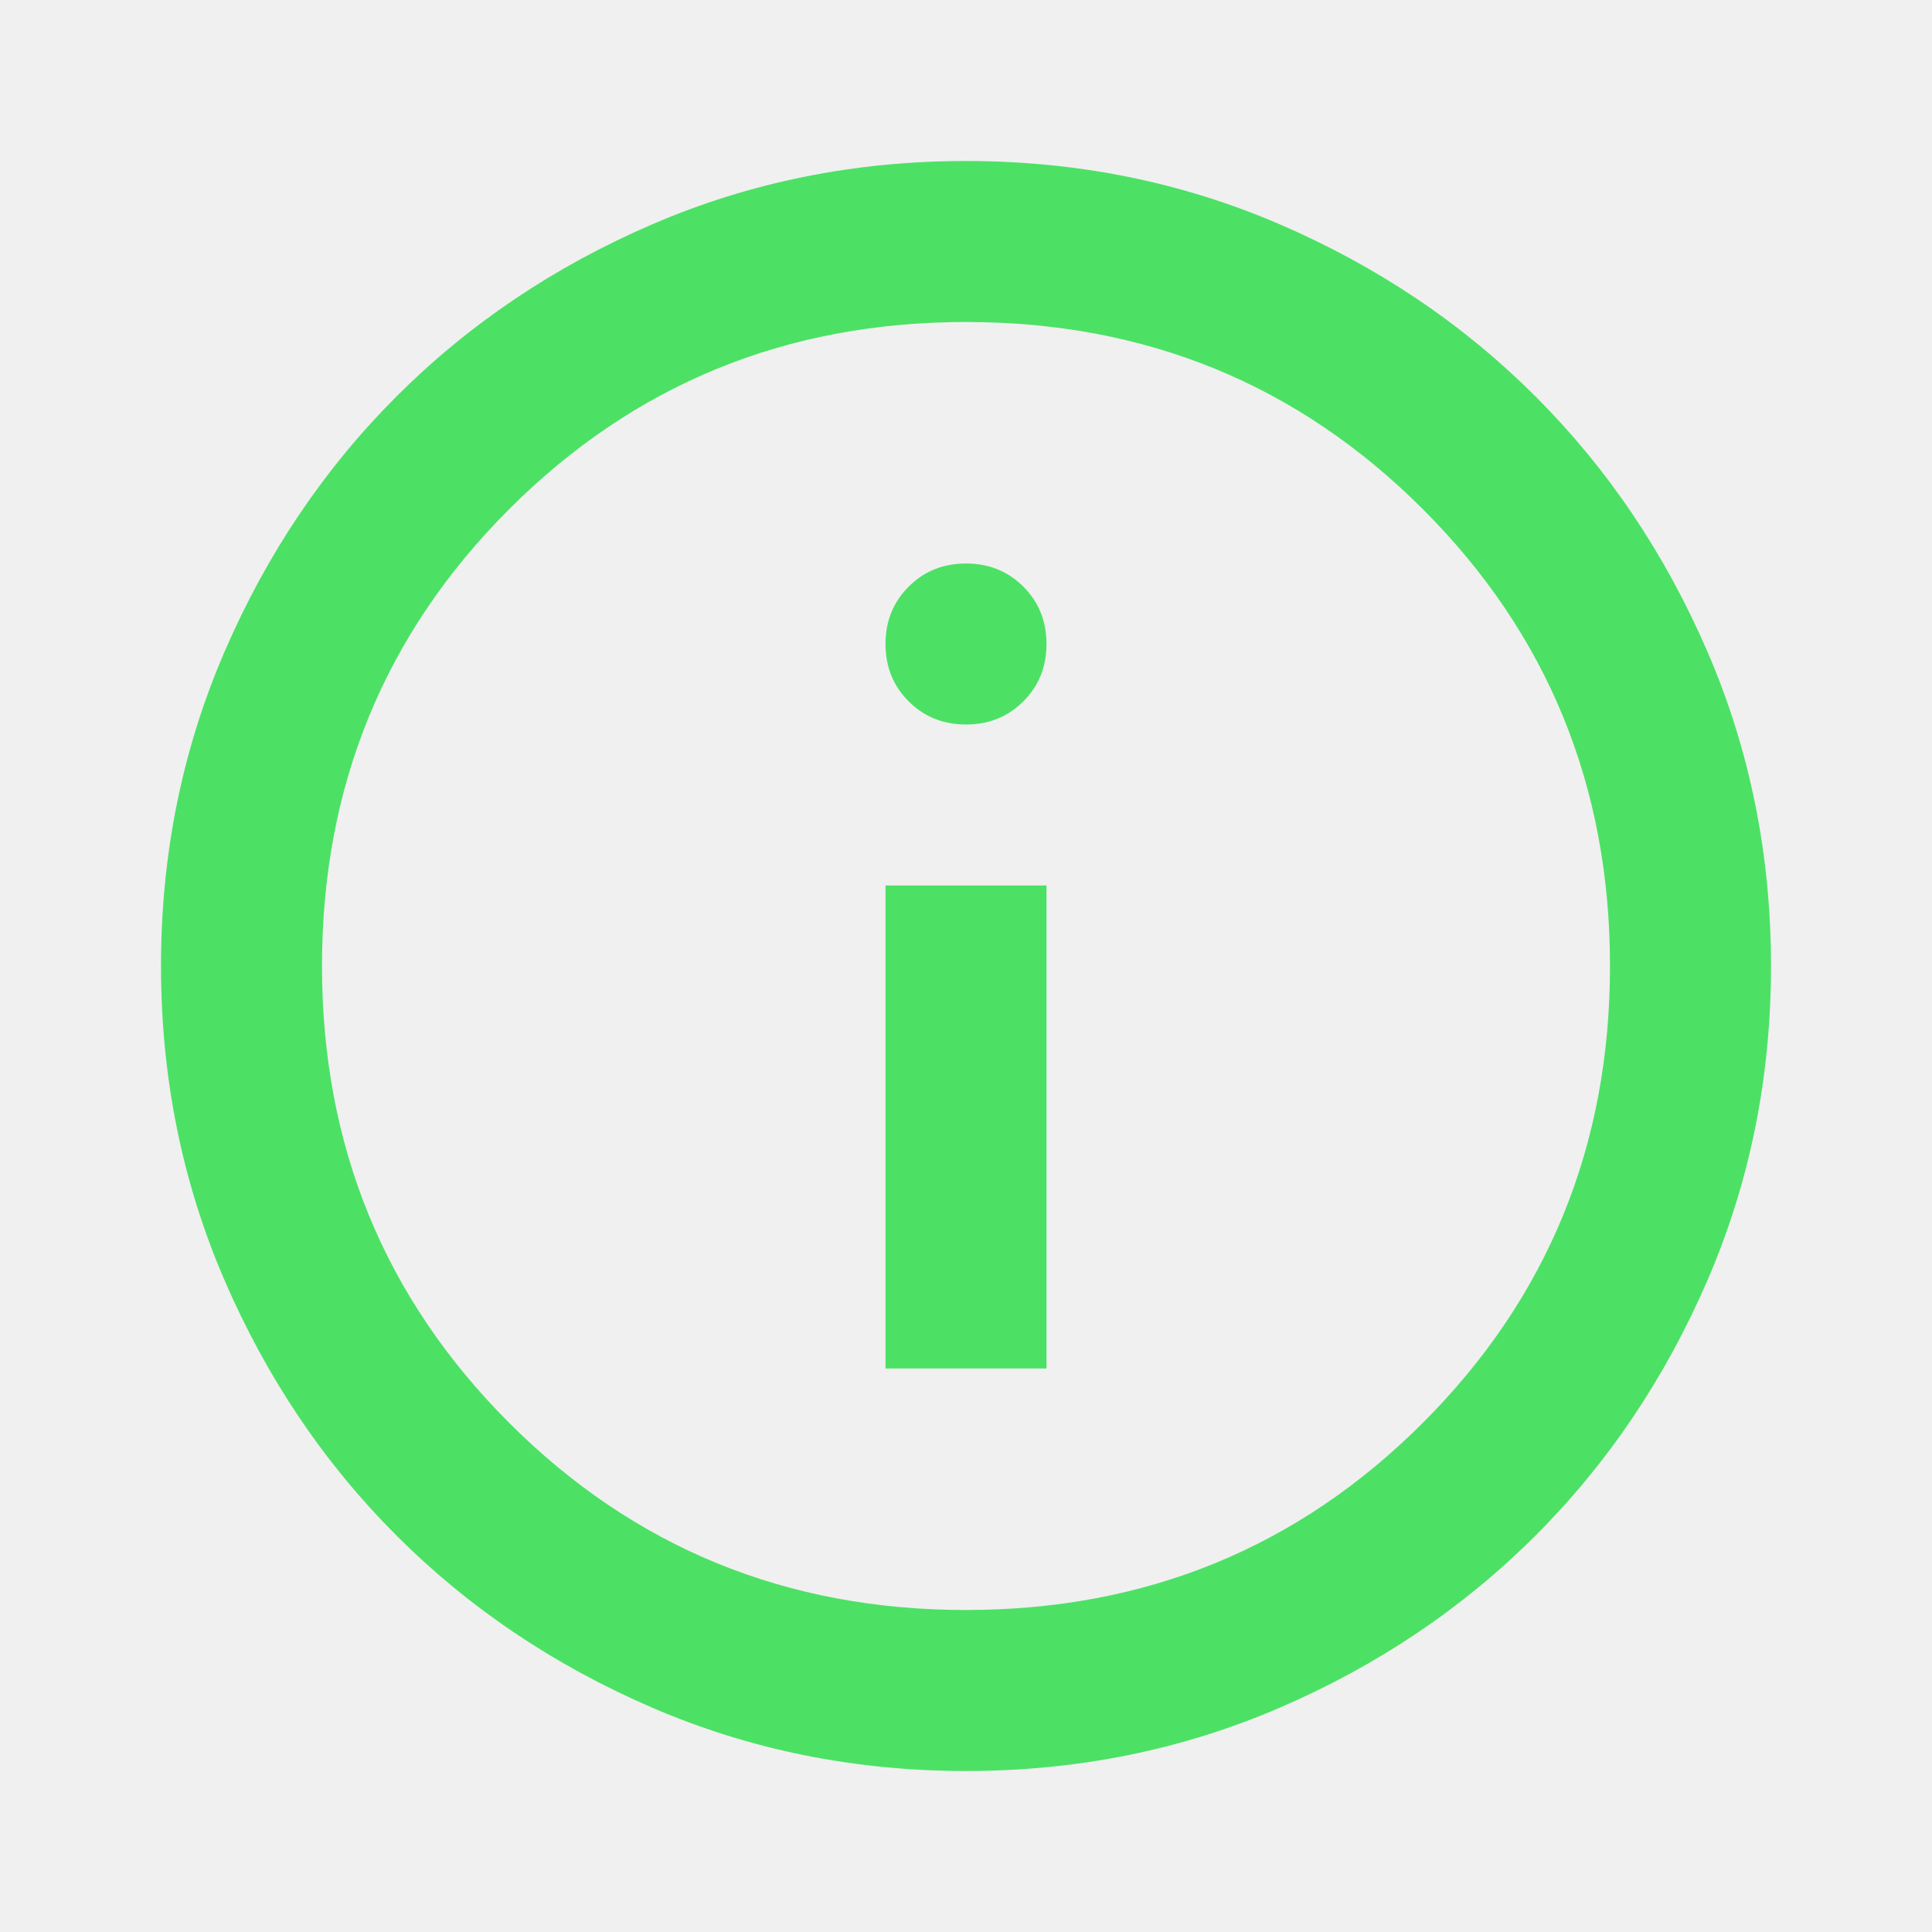
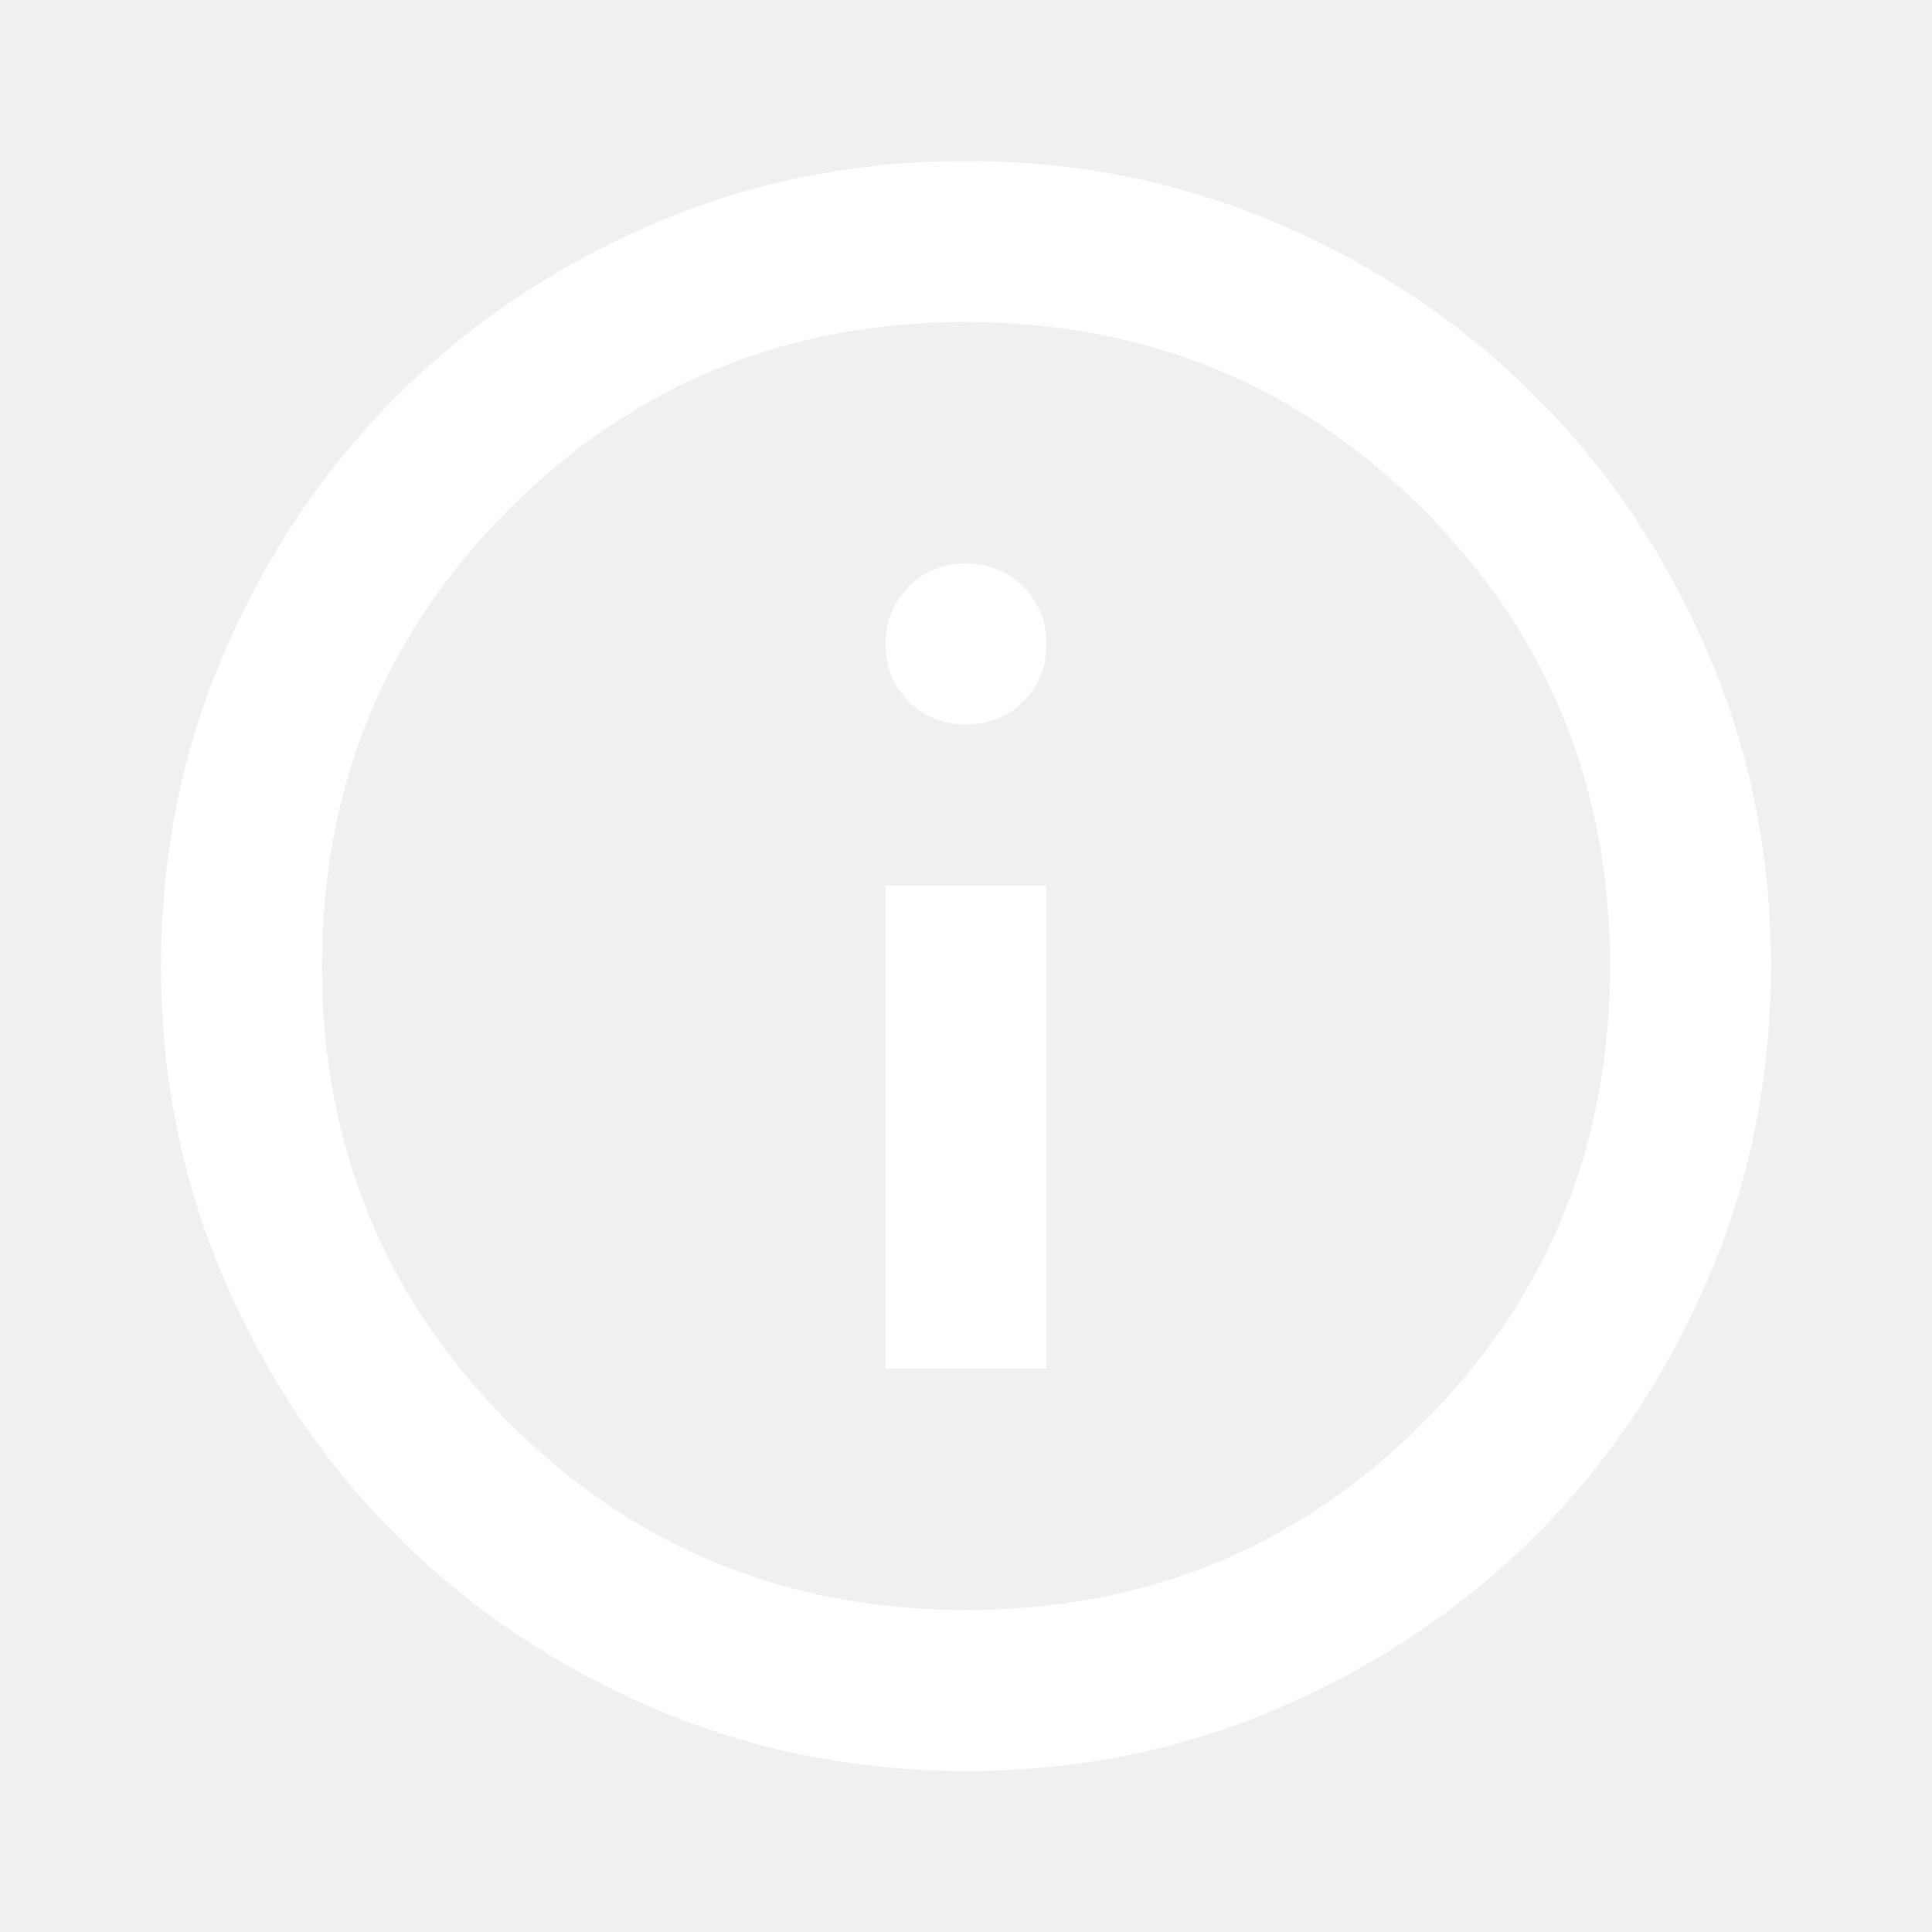
<svg xmlns="http://www.w3.org/2000/svg" height="24" viewBox="0 -960 960 960" width="24">
-   <path d="M440-280h80v-240h-80v240Zm40-320q17 0 28.5-11.5T520-640q0-17-11.5-28.5T480-680q-17 0-28.5 11.5T440-640q0 17 11.5 28.5T480-600Zm0 520q-83 0-156-31.5T197-197q-54-54-85.5-127T80-480q0-83 31.5-156T197-763q54-54 127-85.5T480-880q83 0 156 31.5T763-763q54 54 85.5 127T880-480q0 83-31.5 156T763-197q-54 54-127 85.5T480-80Zm0-80q134 0 227-93t93-227q0-134-93-227t-227-93q-134 0-227 93t-93 227q0 134 93 227t227 93Zm0-320Z" fill="#4CE165" />
+   <path d="M440-280h80v-240h-80v240Zm40-320q17 0 28.5-11.5T520-640q0-17-11.5-28.5T480-680q-17 0-28.5 11.5T440-640q0 17 11.5 28.5T480-600Zm0 520q-83 0-156-31.5T197-197q-54-54-85.5-127T80-480q0-83 31.5-156T197-763q54-54 127-85.5T480-880q83 0 156 31.5T763-763q54 54 85.5 127T880-480q0 83-31.5 156T763-197q-54 54-127 85.5T480-80Zm0-80q134 0 227-93t93-227q0-134-93-227t-227-93q-134 0-227 93t-93 227q0 134 93 227t227 93Zm0-320Z" fill="#fff" />
</svg>
